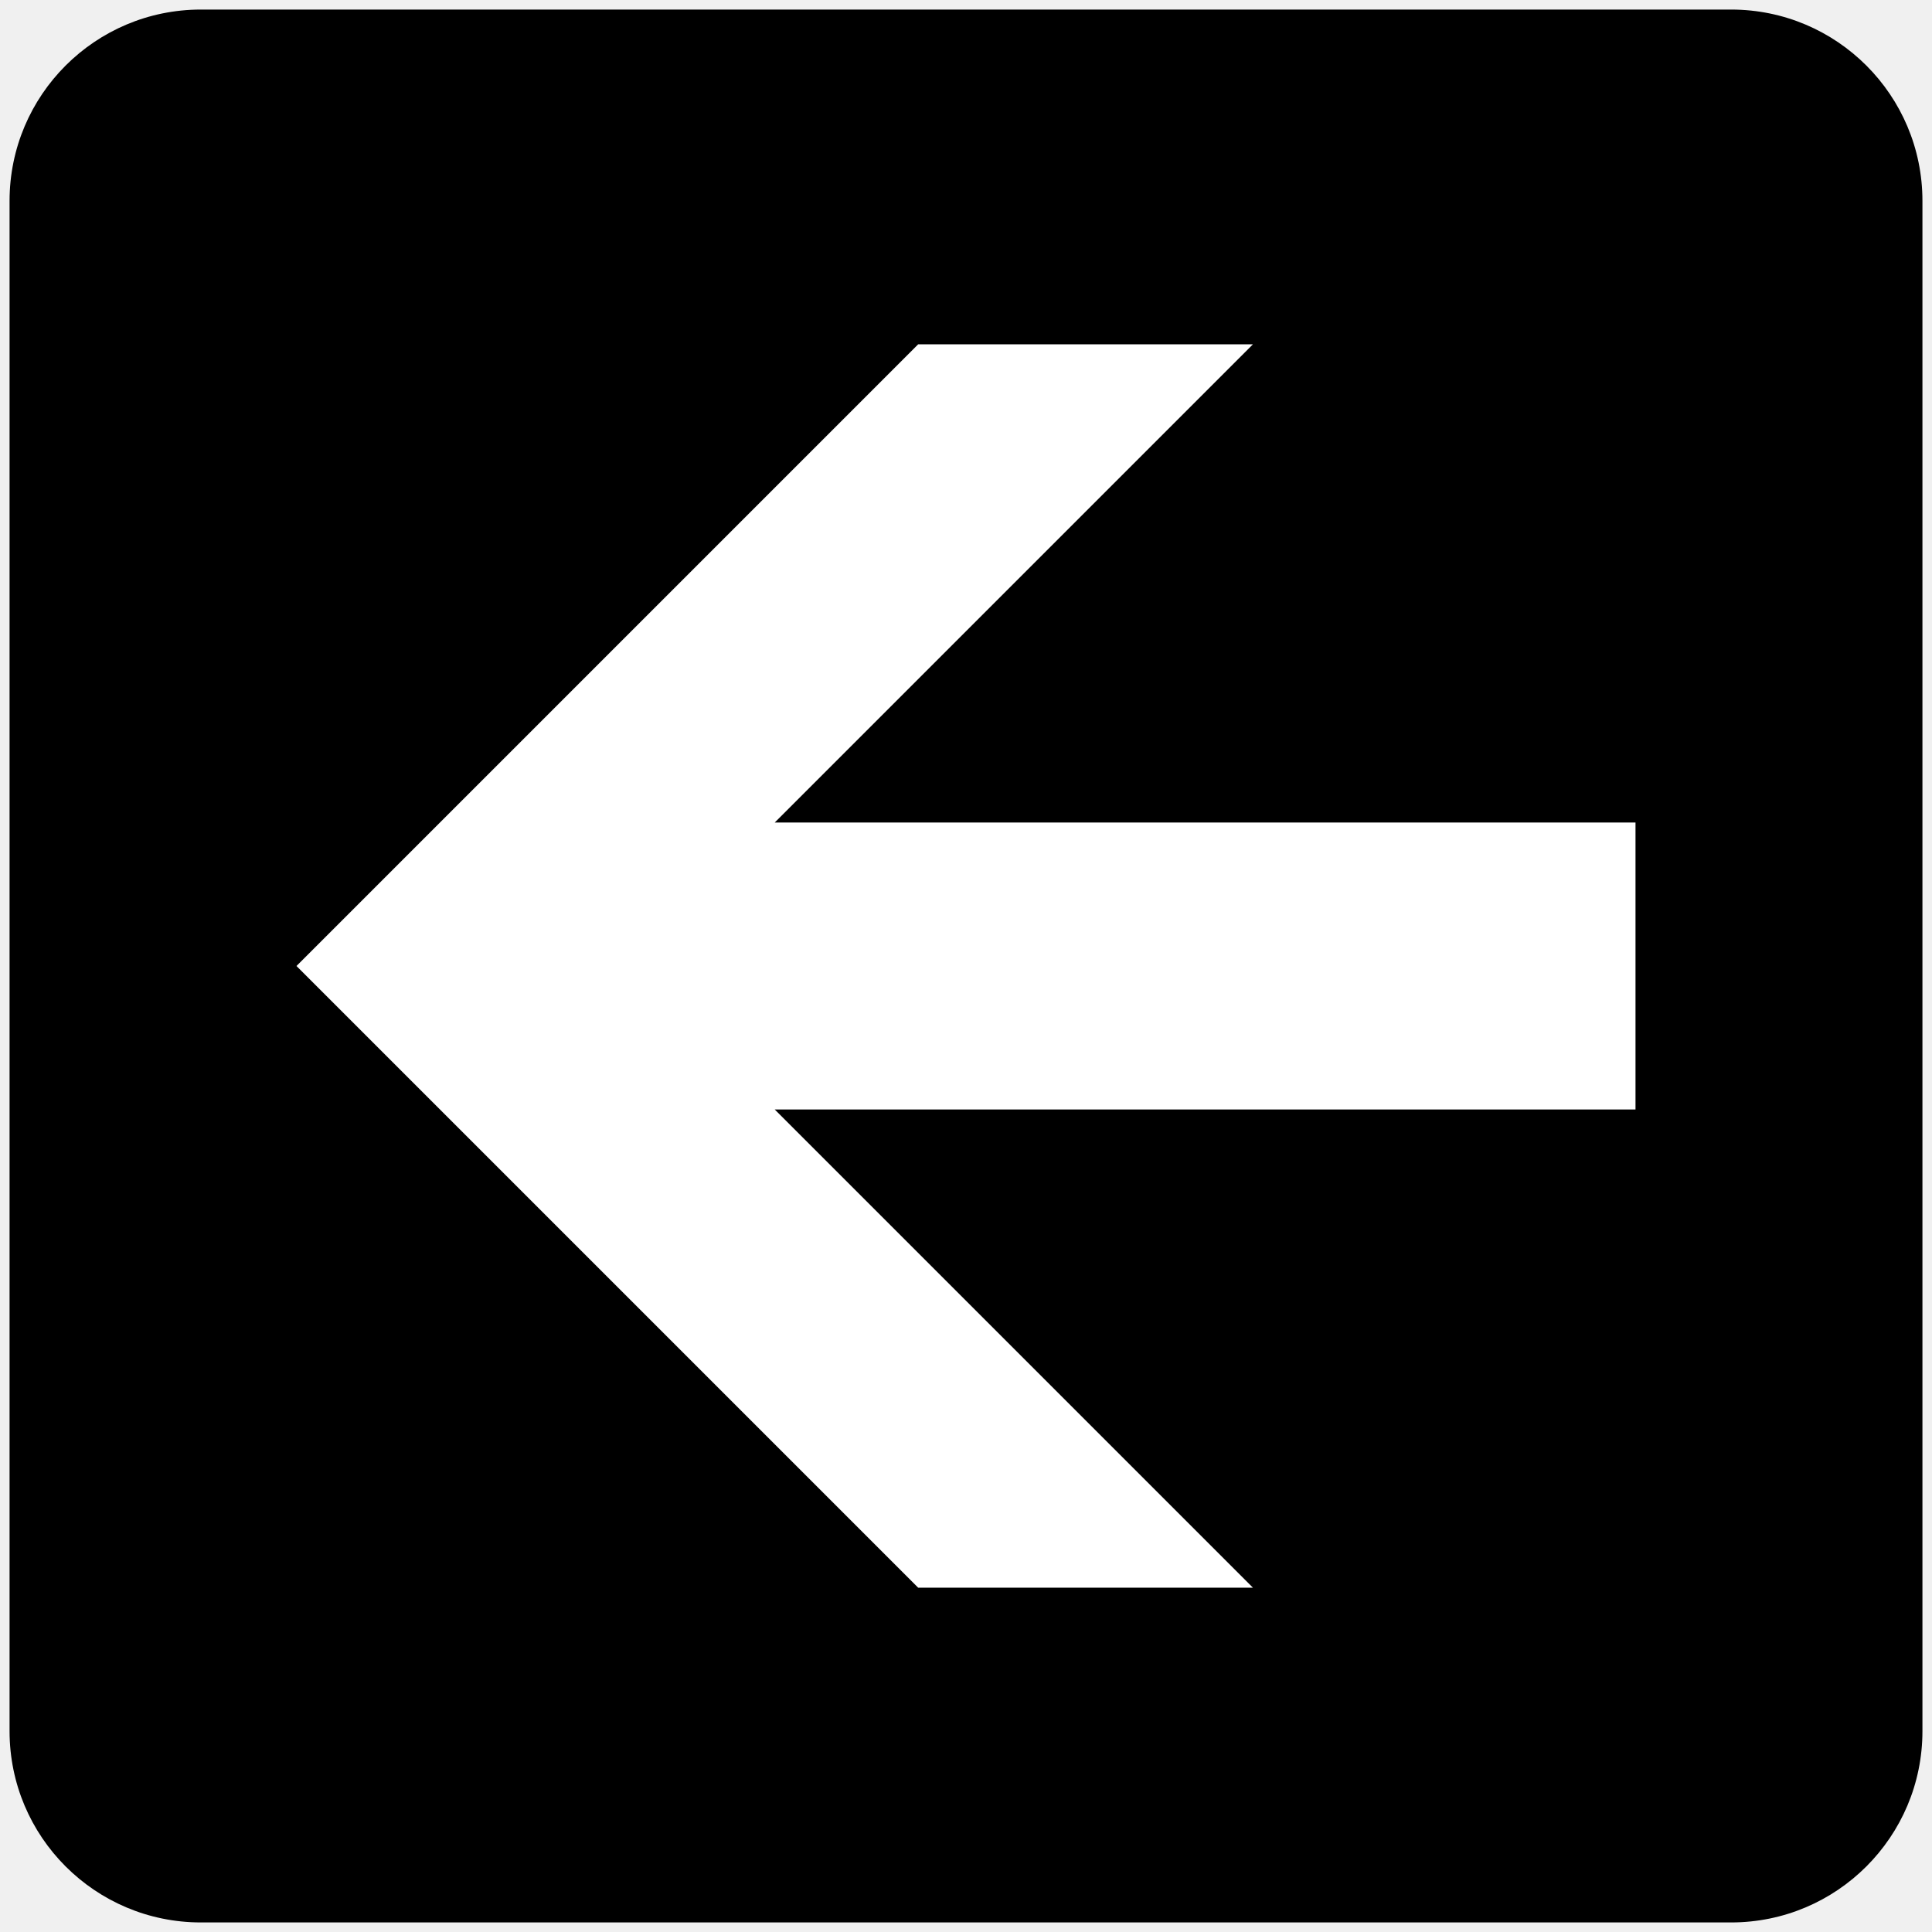
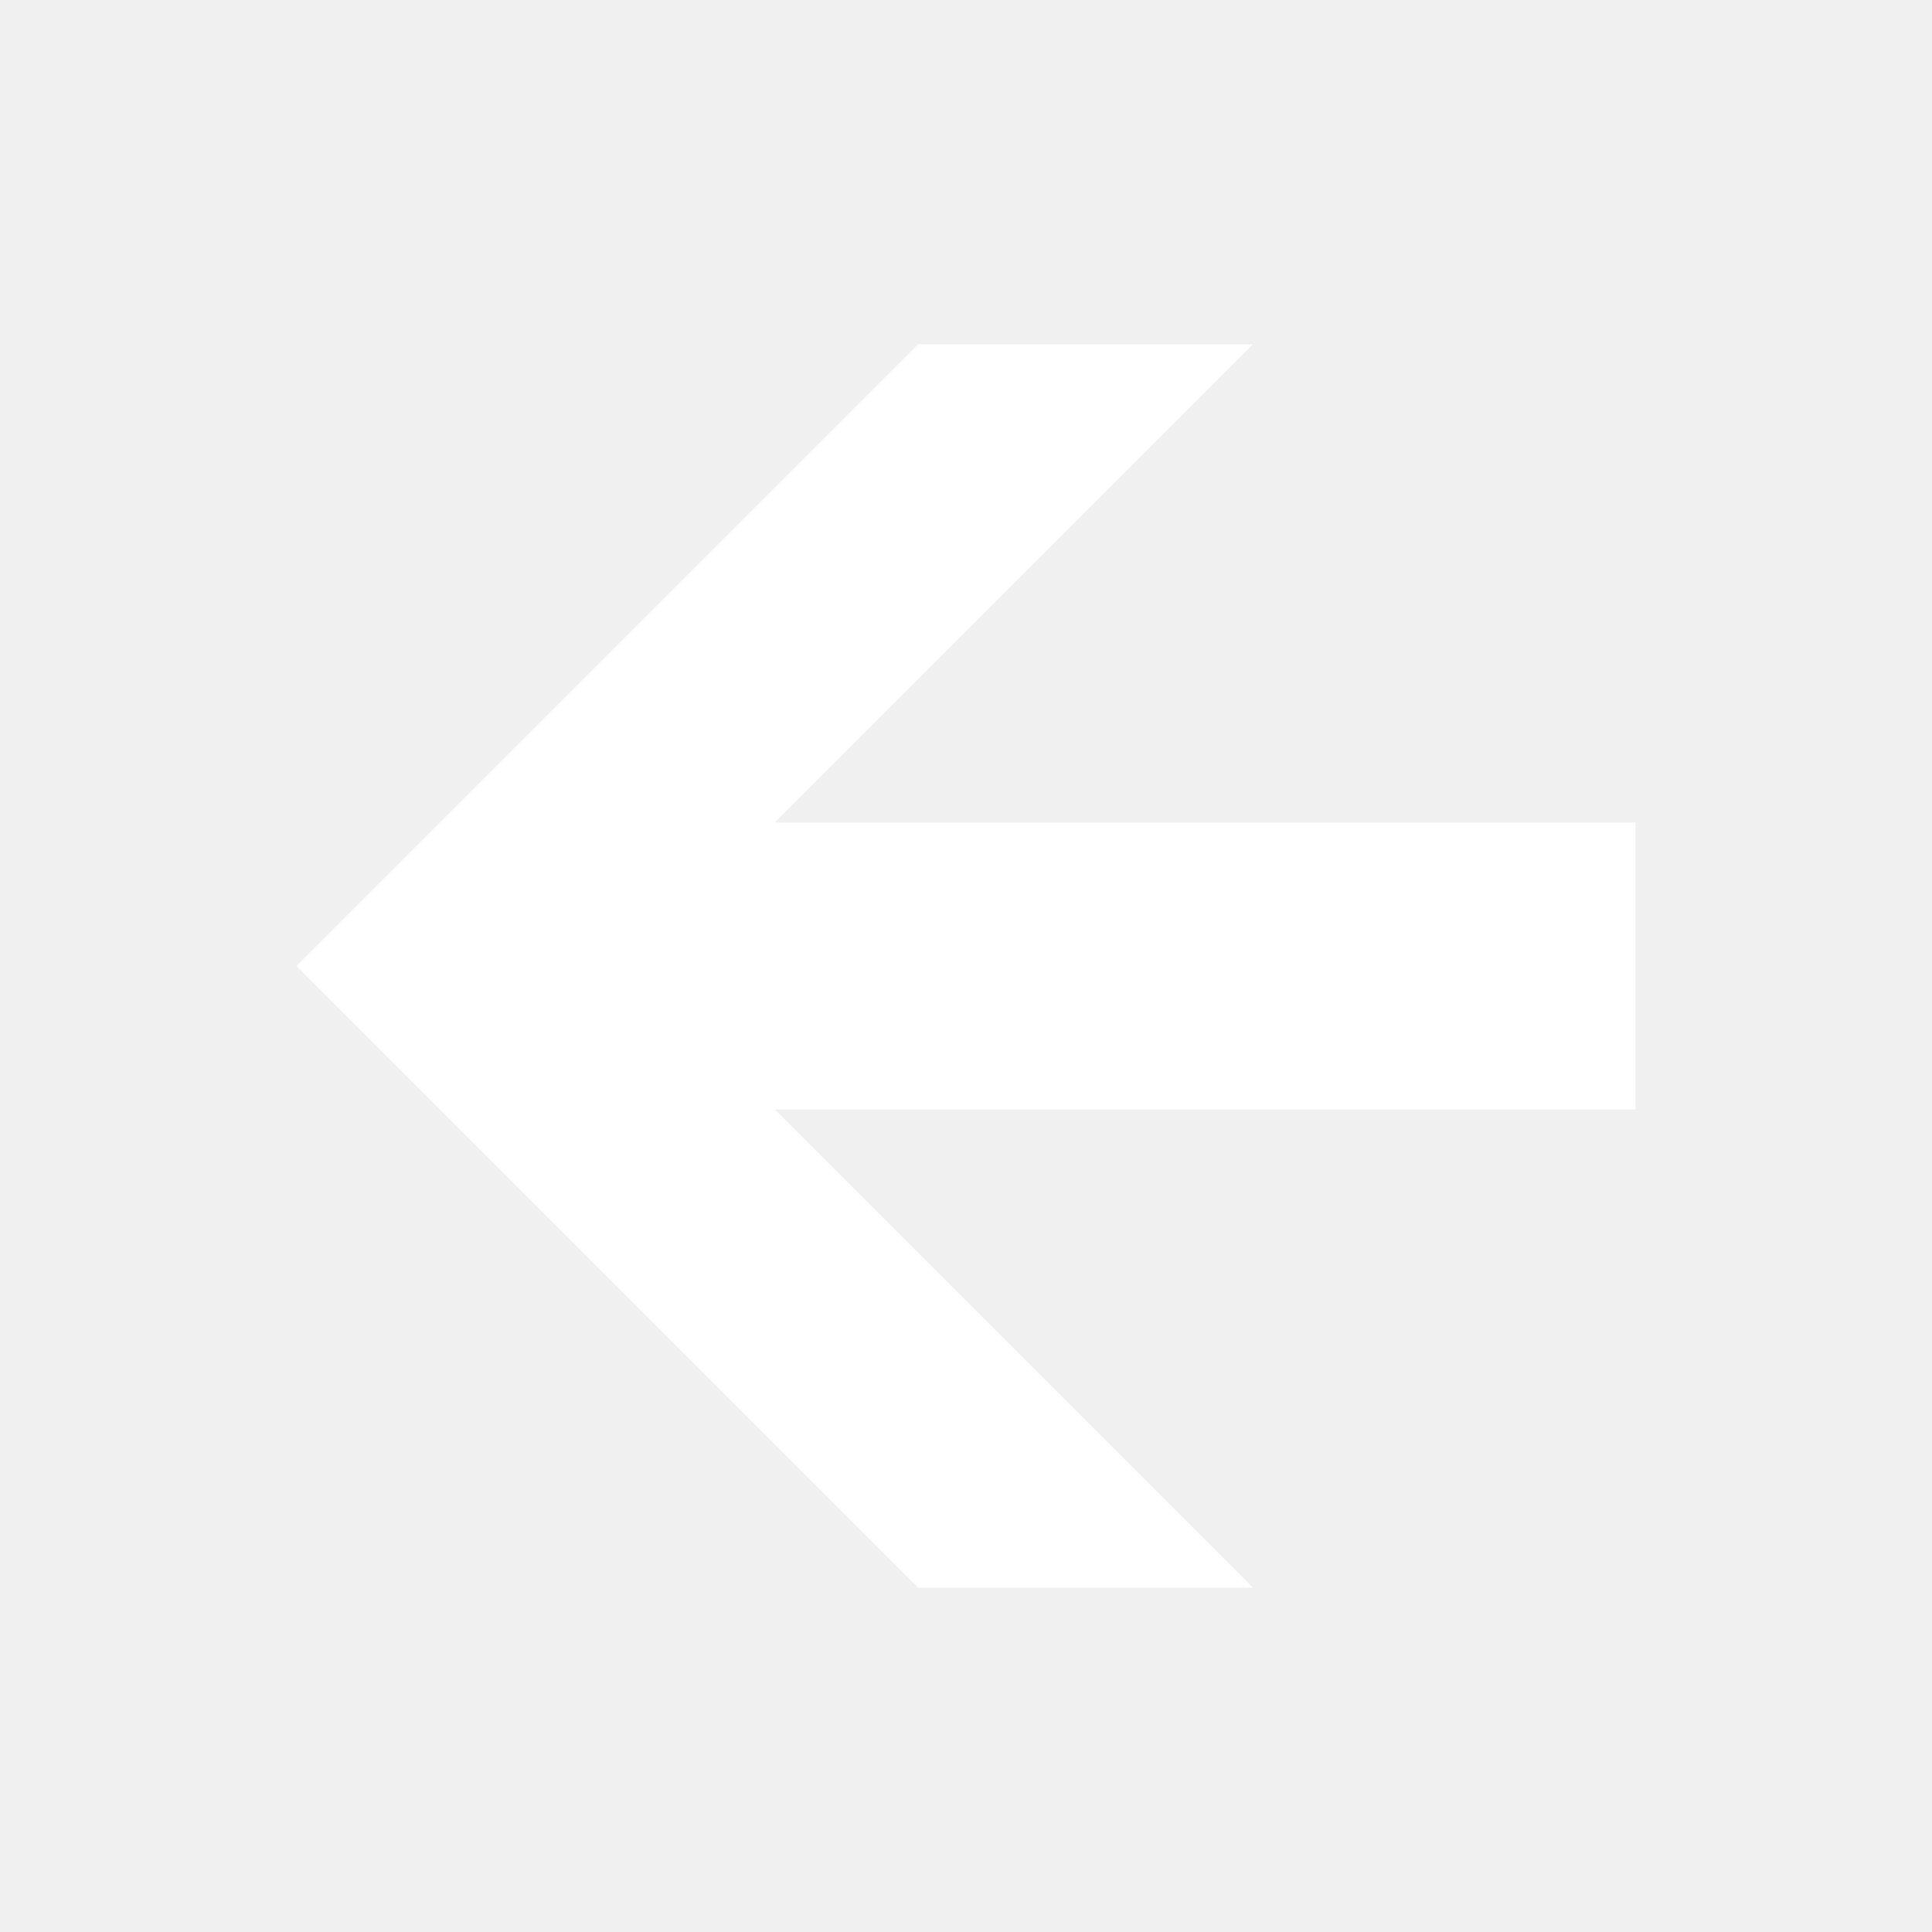
<svg xmlns="http://www.w3.org/2000/svg" version="1.0" width="500px" height="500px" viewBox="-505, -505 ,1010, 1010">
-   <path style="stroke:none; fill:#000000;" d="M -400,-500        L 400,-500 A 100,100 0 0 1 500,-400 L  500,400  A 100,100 0 0 1  400,500       L -400,500 A 100,100 0 0 1 -500,400 L -500,-400 A 100,100 0 0 1 -400,-500 z" />
+   <path style="stroke:none; fill:transparent;" d="M -400,-500        L 400,-500 A 100,100 0 0 1 500,-400 L  500,400  A 100,100 0 0 1  400,500       L -400,500 A 100,100 0 0 1 -500,400 L -500,-400 A 100,100 0 0 1 -400,-500 z" />
  <polygon style="stroke:none; fill:#FFFFFF;" points="350,75 -100,75         150,325 -25,325 -350,0 -25,-325 150,-325 -100,-75 350,-75 " />
</svg>
